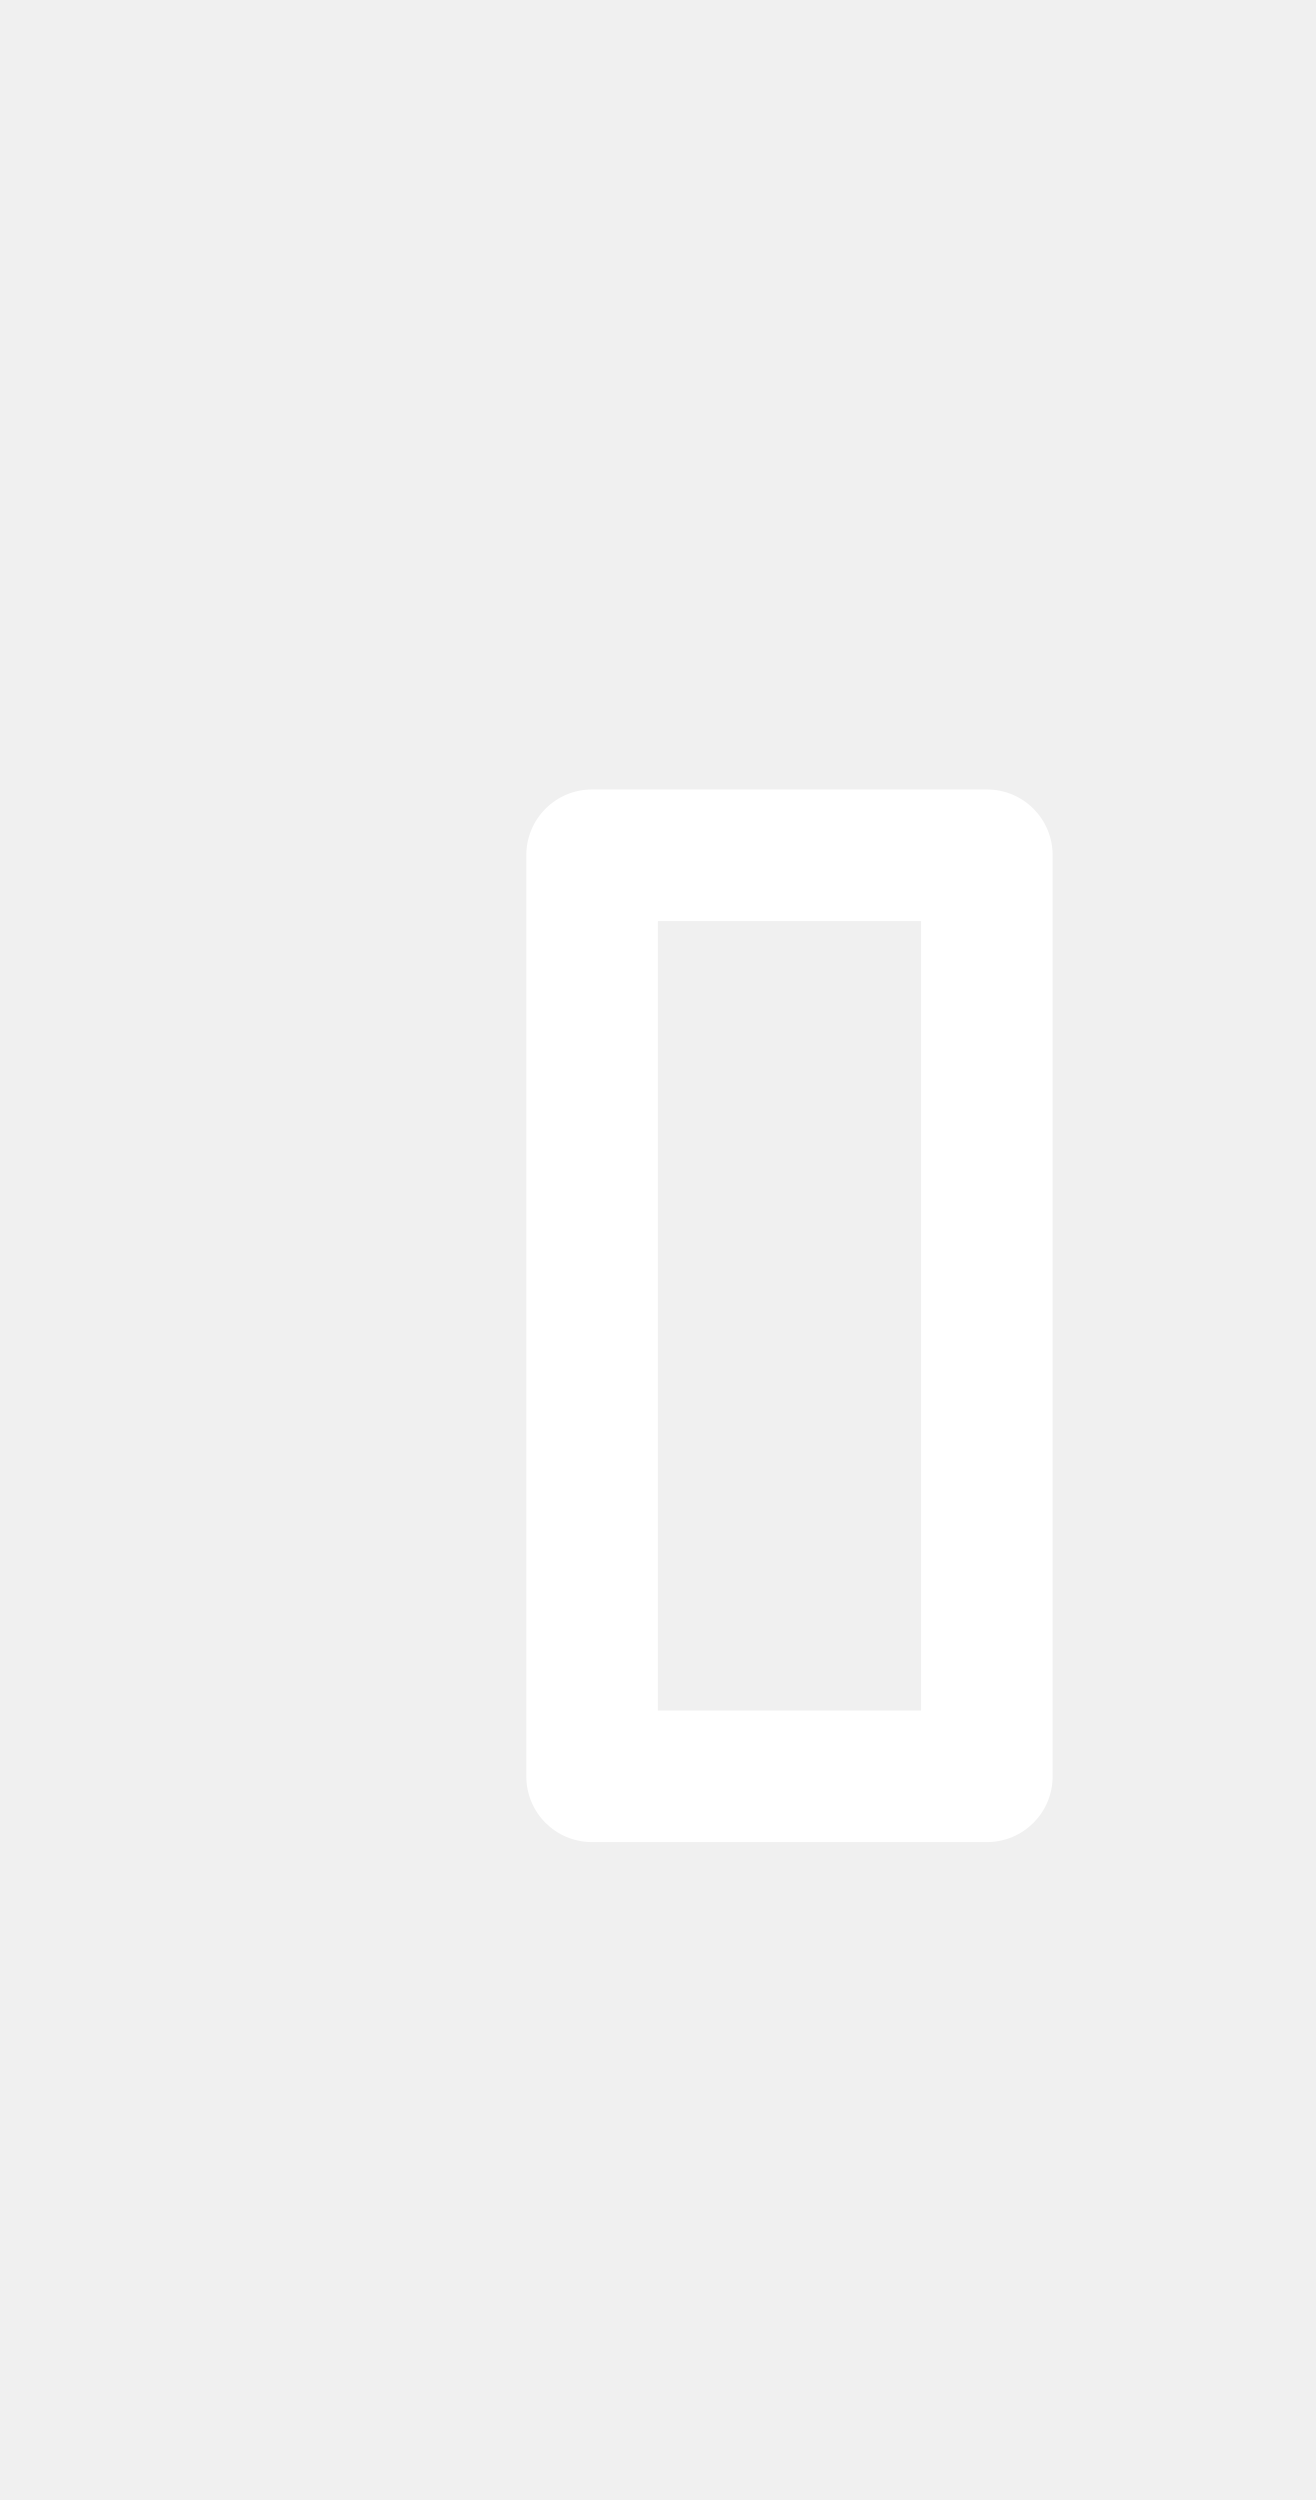
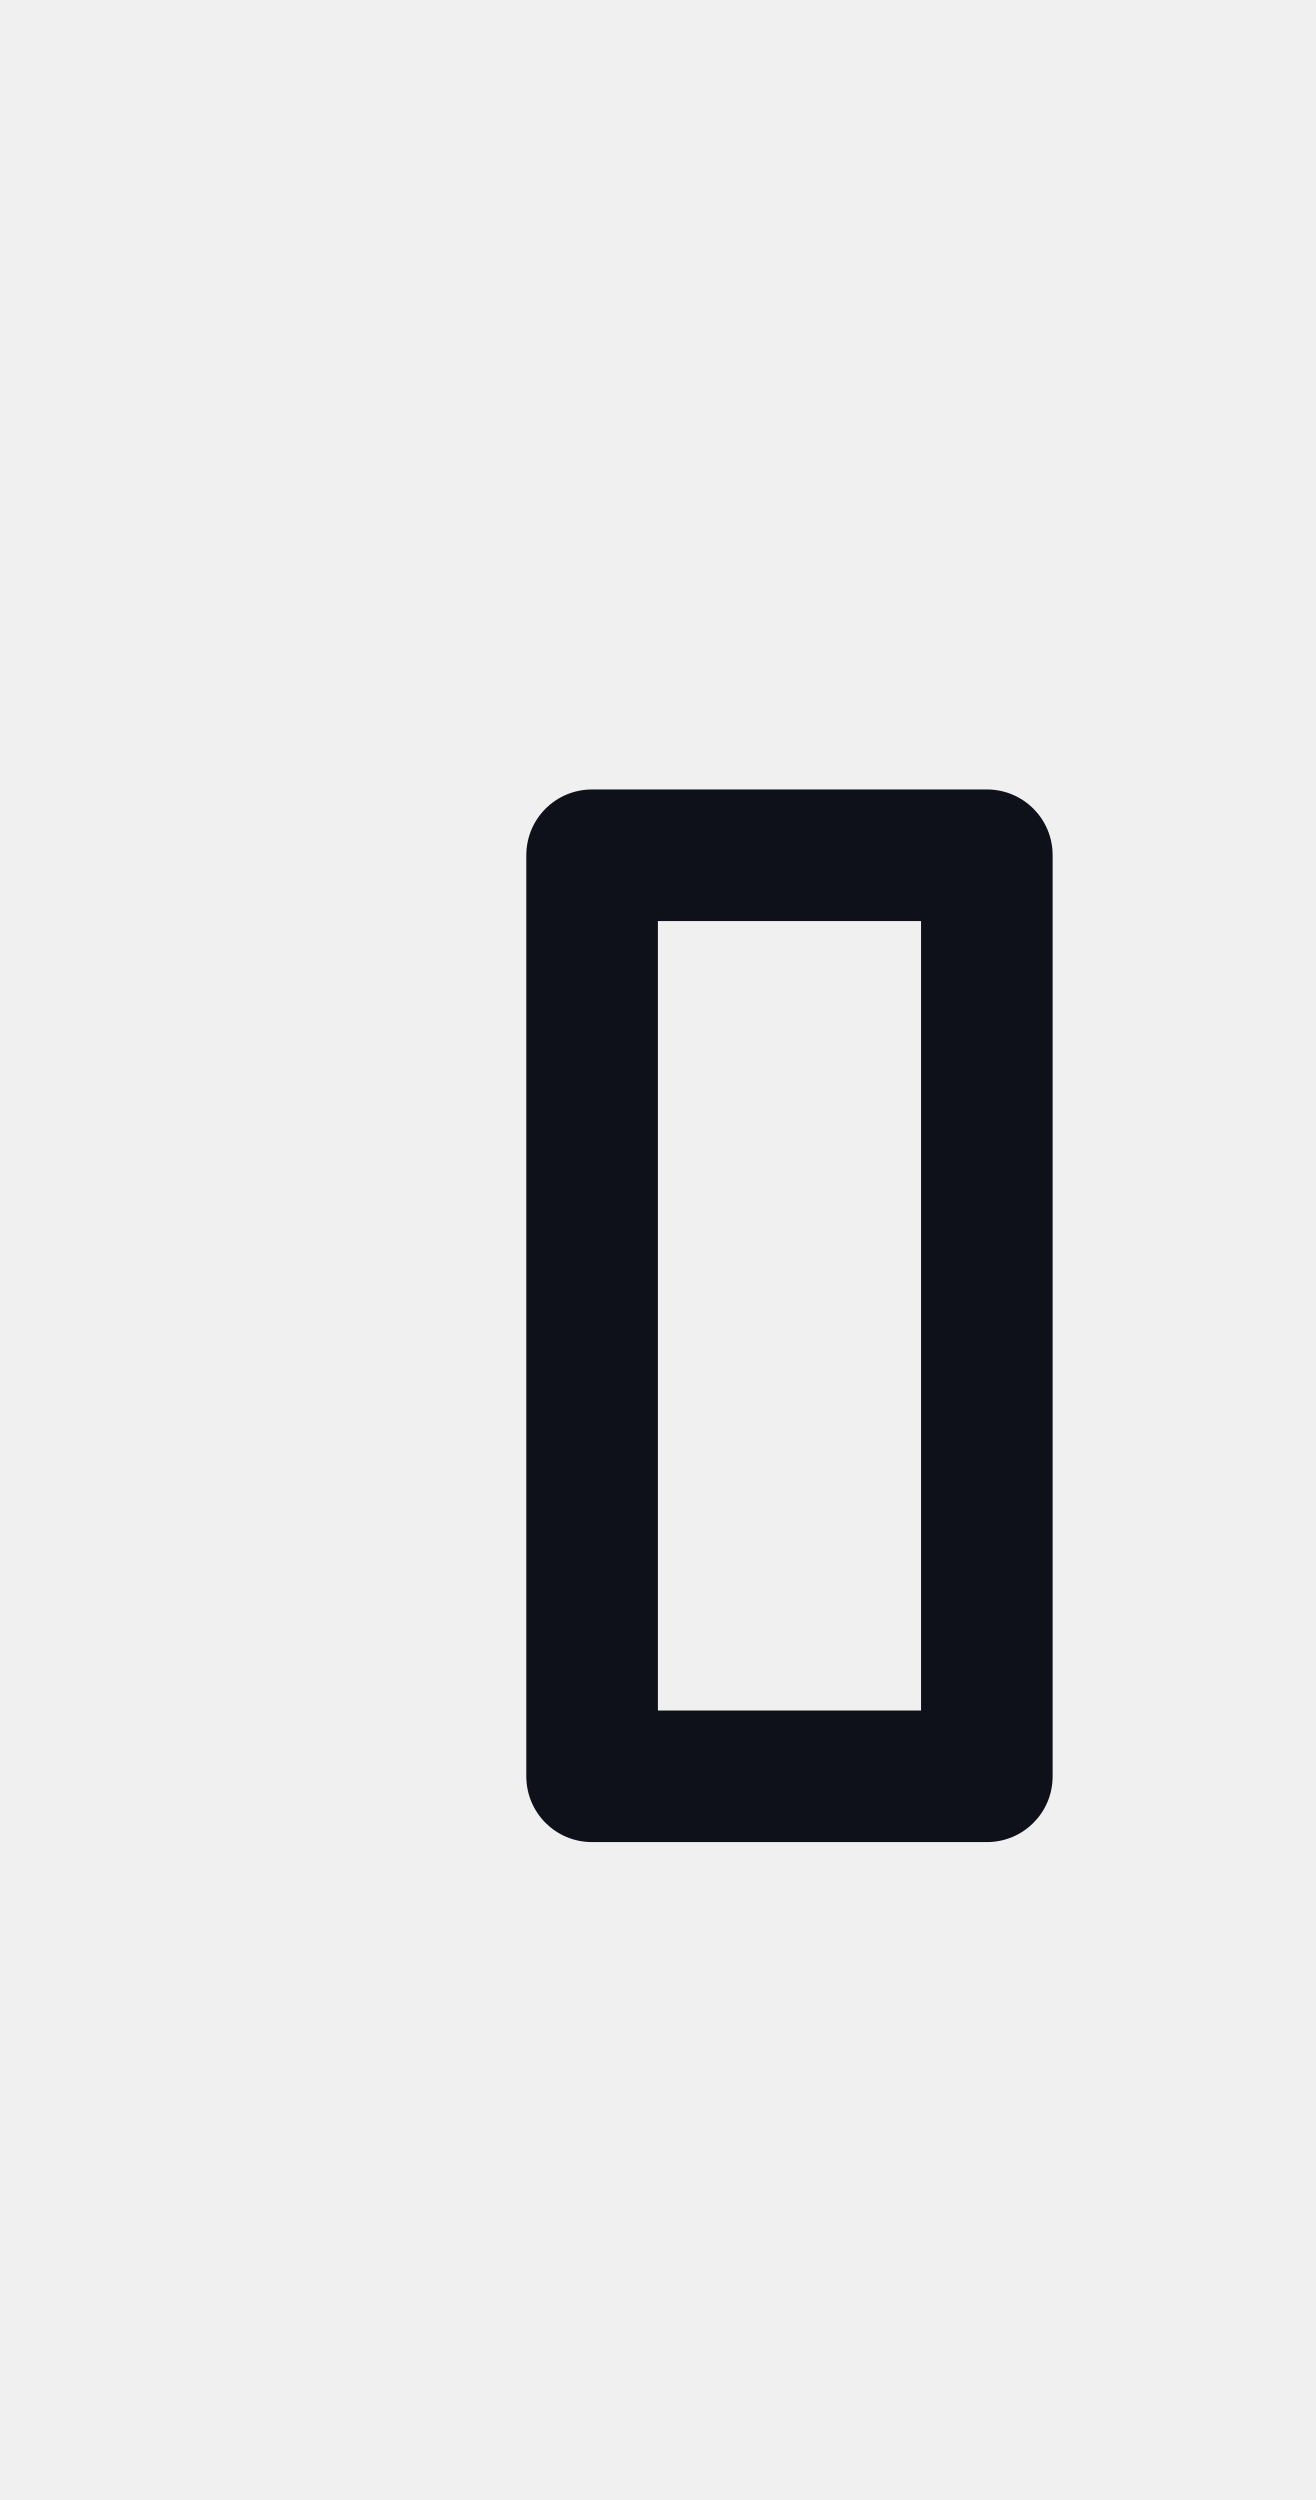
<svg xmlns="http://www.w3.org/2000/svg" width="10" height="19">
  <defs>
    <clipPath>
-       <rect width="10" height="19" x="20" y="1033.36" opacity="0.12" fill="#ff4151" color="#ffffff" />
+       <rect width="10" height="19" x="20" y="1033.36" opacity="0.12" fill="#EBCB8B" color="#E5E9F0" />
    </clipPath>
  </defs>
  <g transform="translate(0,-1033.362)">
-     <path d="m 4.5,1039.362 c -0.277,0 -0.5,0.223 -0.5,0.5 l 0,7 c 0,0.277 0.223,0.5 0.5,0.5 l 3,0 c 0.277,0 0.5,-0.223 0.5,-0.5 l 0,-7 c 0,-0.277 -0.223,-0.5 -0.5,-0.5 l -3,0 z m 0.5,1 2,0 0,6 -2,0 0,-6 z" fill="#ffffff" />
+     <path d="m 4.5,1039.362 c -0.277,0 -0.5,0.223 -0.5,0.5 l 0,7 c 0,0.277 0.223,0.5 0.5,0.5 l 3,0 c 0.277,0 0.5,-0.223 0.5,-0.5 l 0,-7 c 0,-0.277 -0.223,-0.5 -0.5,-0.5 l -3,0 z m 0.5,1 2,0 0,6 -2,0 0,-6 z" fill="#0F111A" />
  </g>
</svg>
